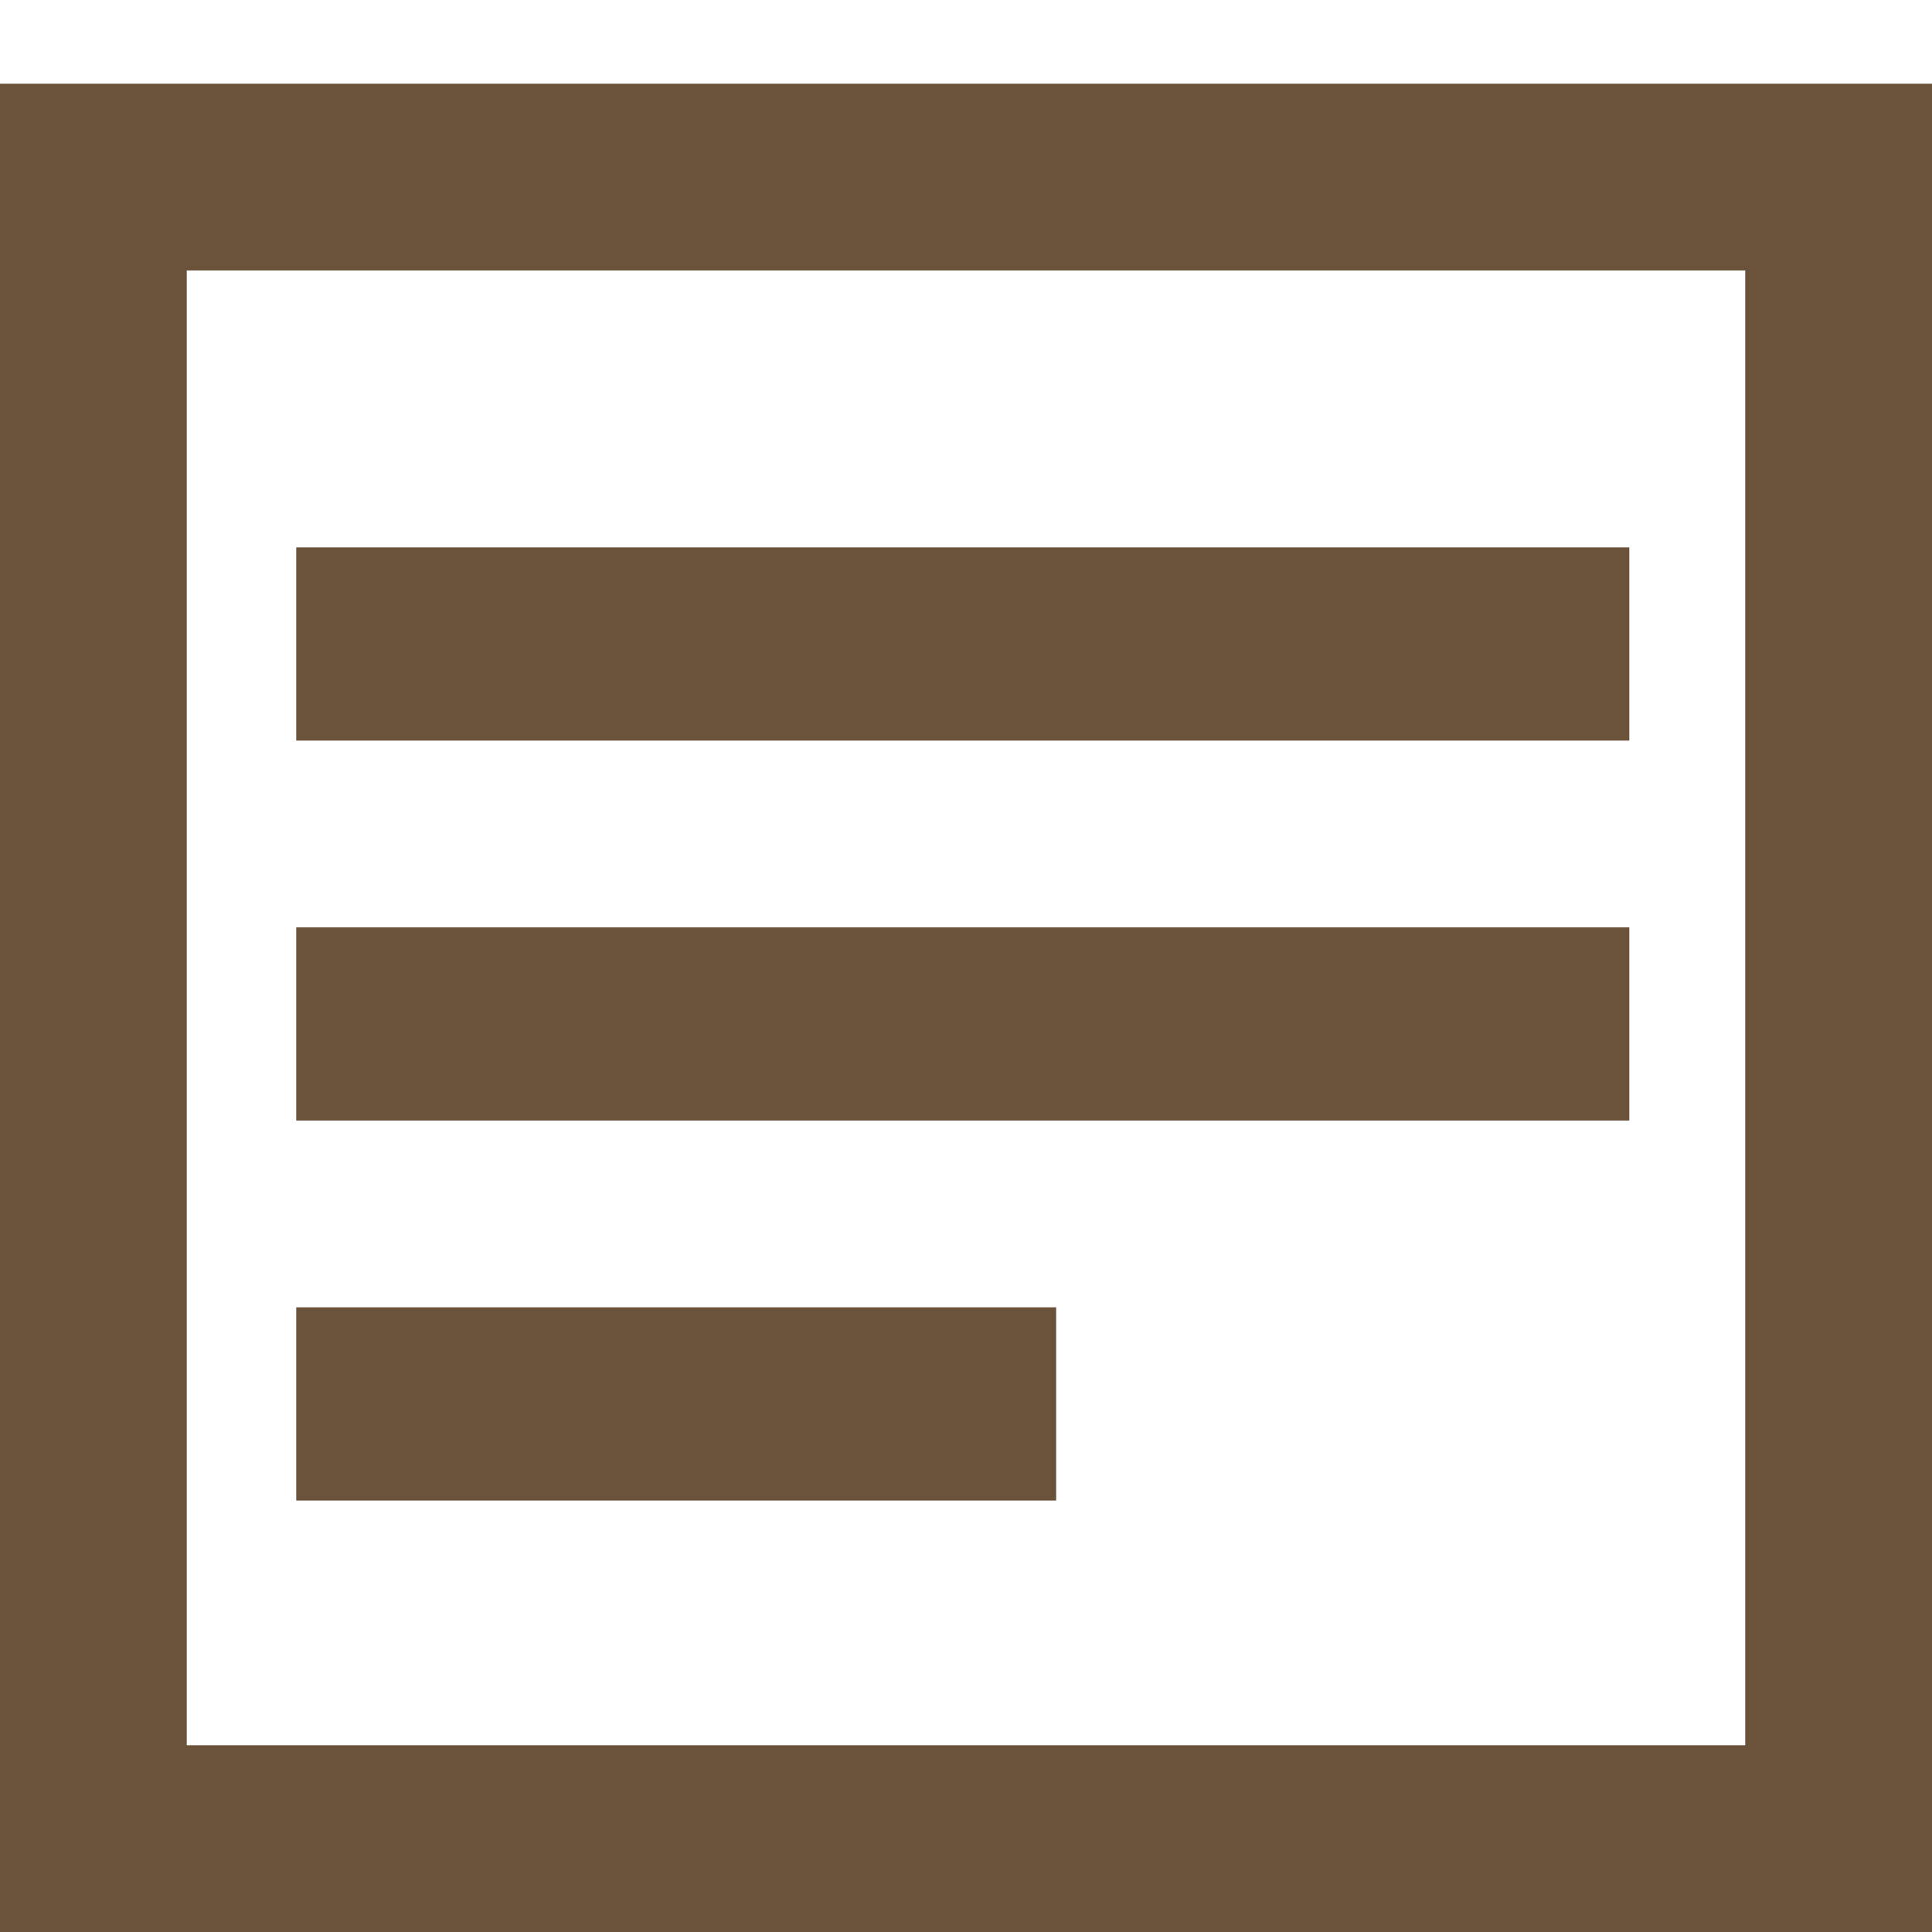
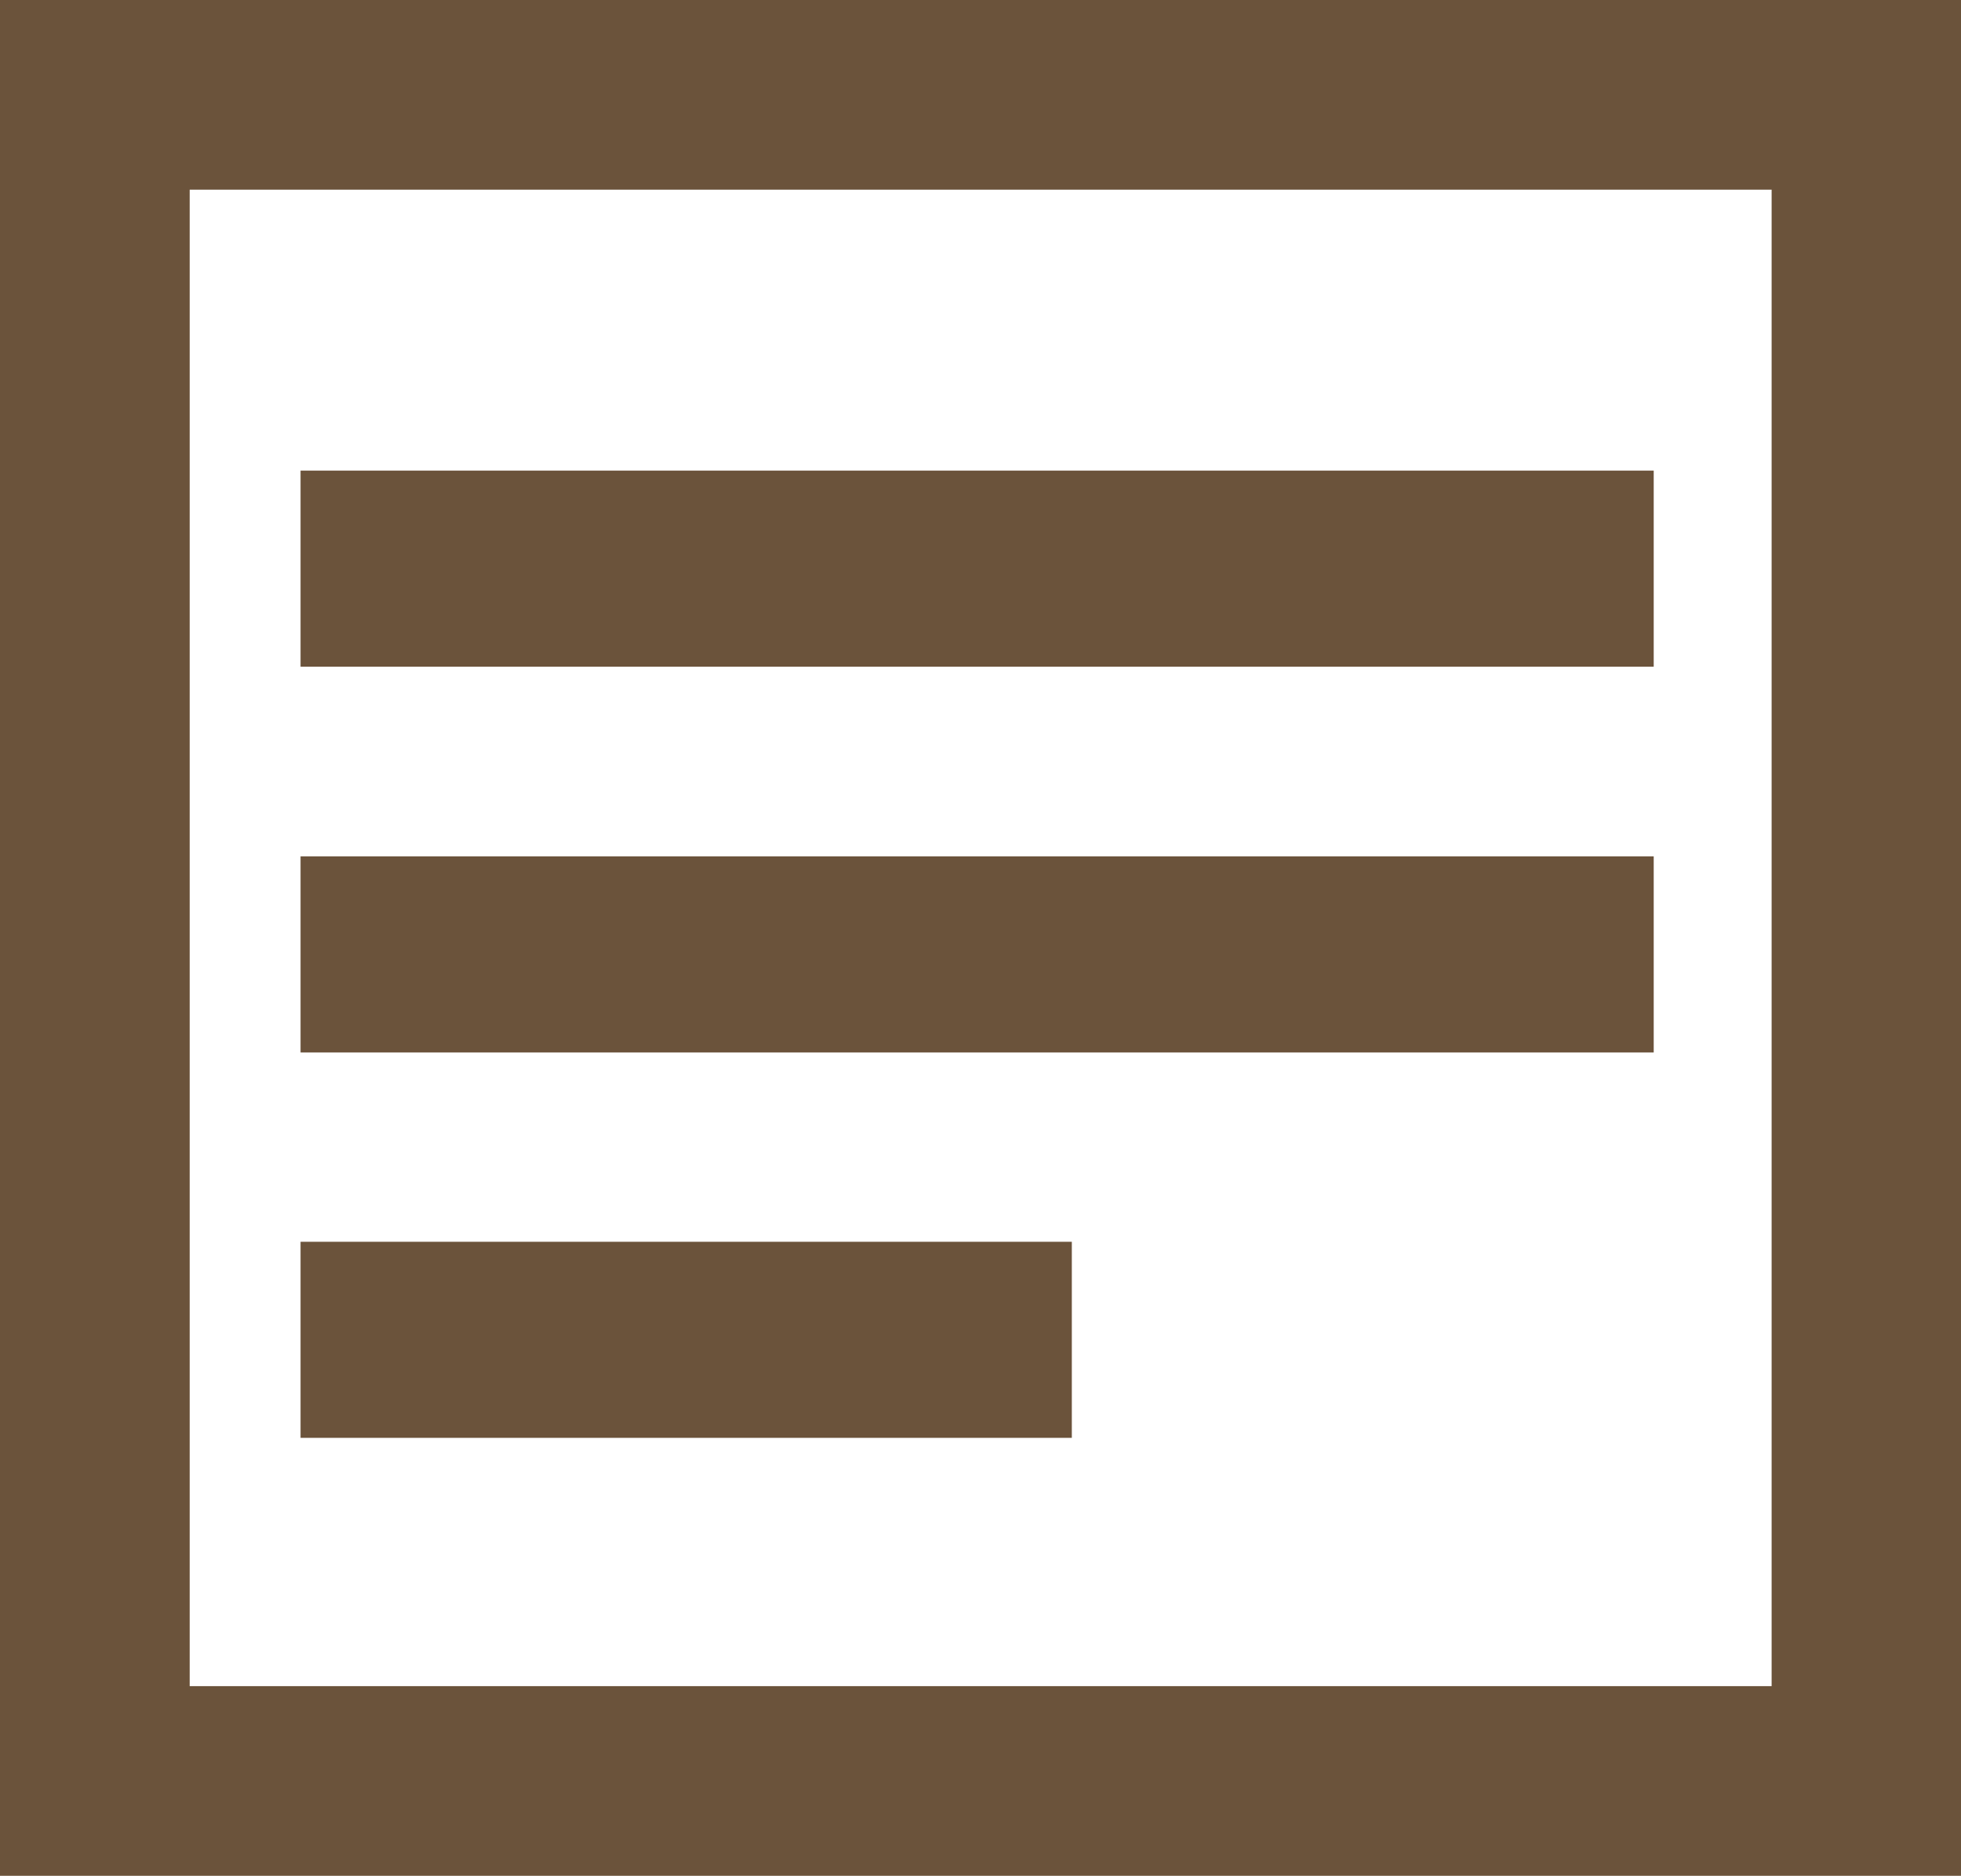
- <svg xmlns="http://www.w3.org/2000/svg" version="1.1" id="Layer_1" x="0px" y="0px" viewBox="0 0 30 30" enable-background="new 0 0 30 30" xml:space="preserve">
-   <path fill="#6B533B" d="M4.6,20.3h11.8v3H4.6V20.3 M4.6,14.4h20.7v3H4.6V14.4z M4.6,8.5h20.7v3H4.6V8.5z M30,30H0V1.3h30V30z   M2.9,27.1h24.2V4.2H2.9" />
+ <svg xmlns="http://www.w3.org/2000/svg" version="1.1" id="Layer_1" x="0px" y="0px" viewBox="0 116.5 612 585.5" enable-background="new 0 116.5 612 585.5" xml:space="preserve">
+   <path fill="#6B533B" d="M93.8,504.1h240.7v61.2H93.8V504.1 M93.8,383.8h422.3V445H93.8V383.8z M93.8,263.4h422.3v61.2H93.8V263.4z   M612,702H0V116.5h612V702z M59.2,642.8h493.7V175.7H59.2" />
</svg>
